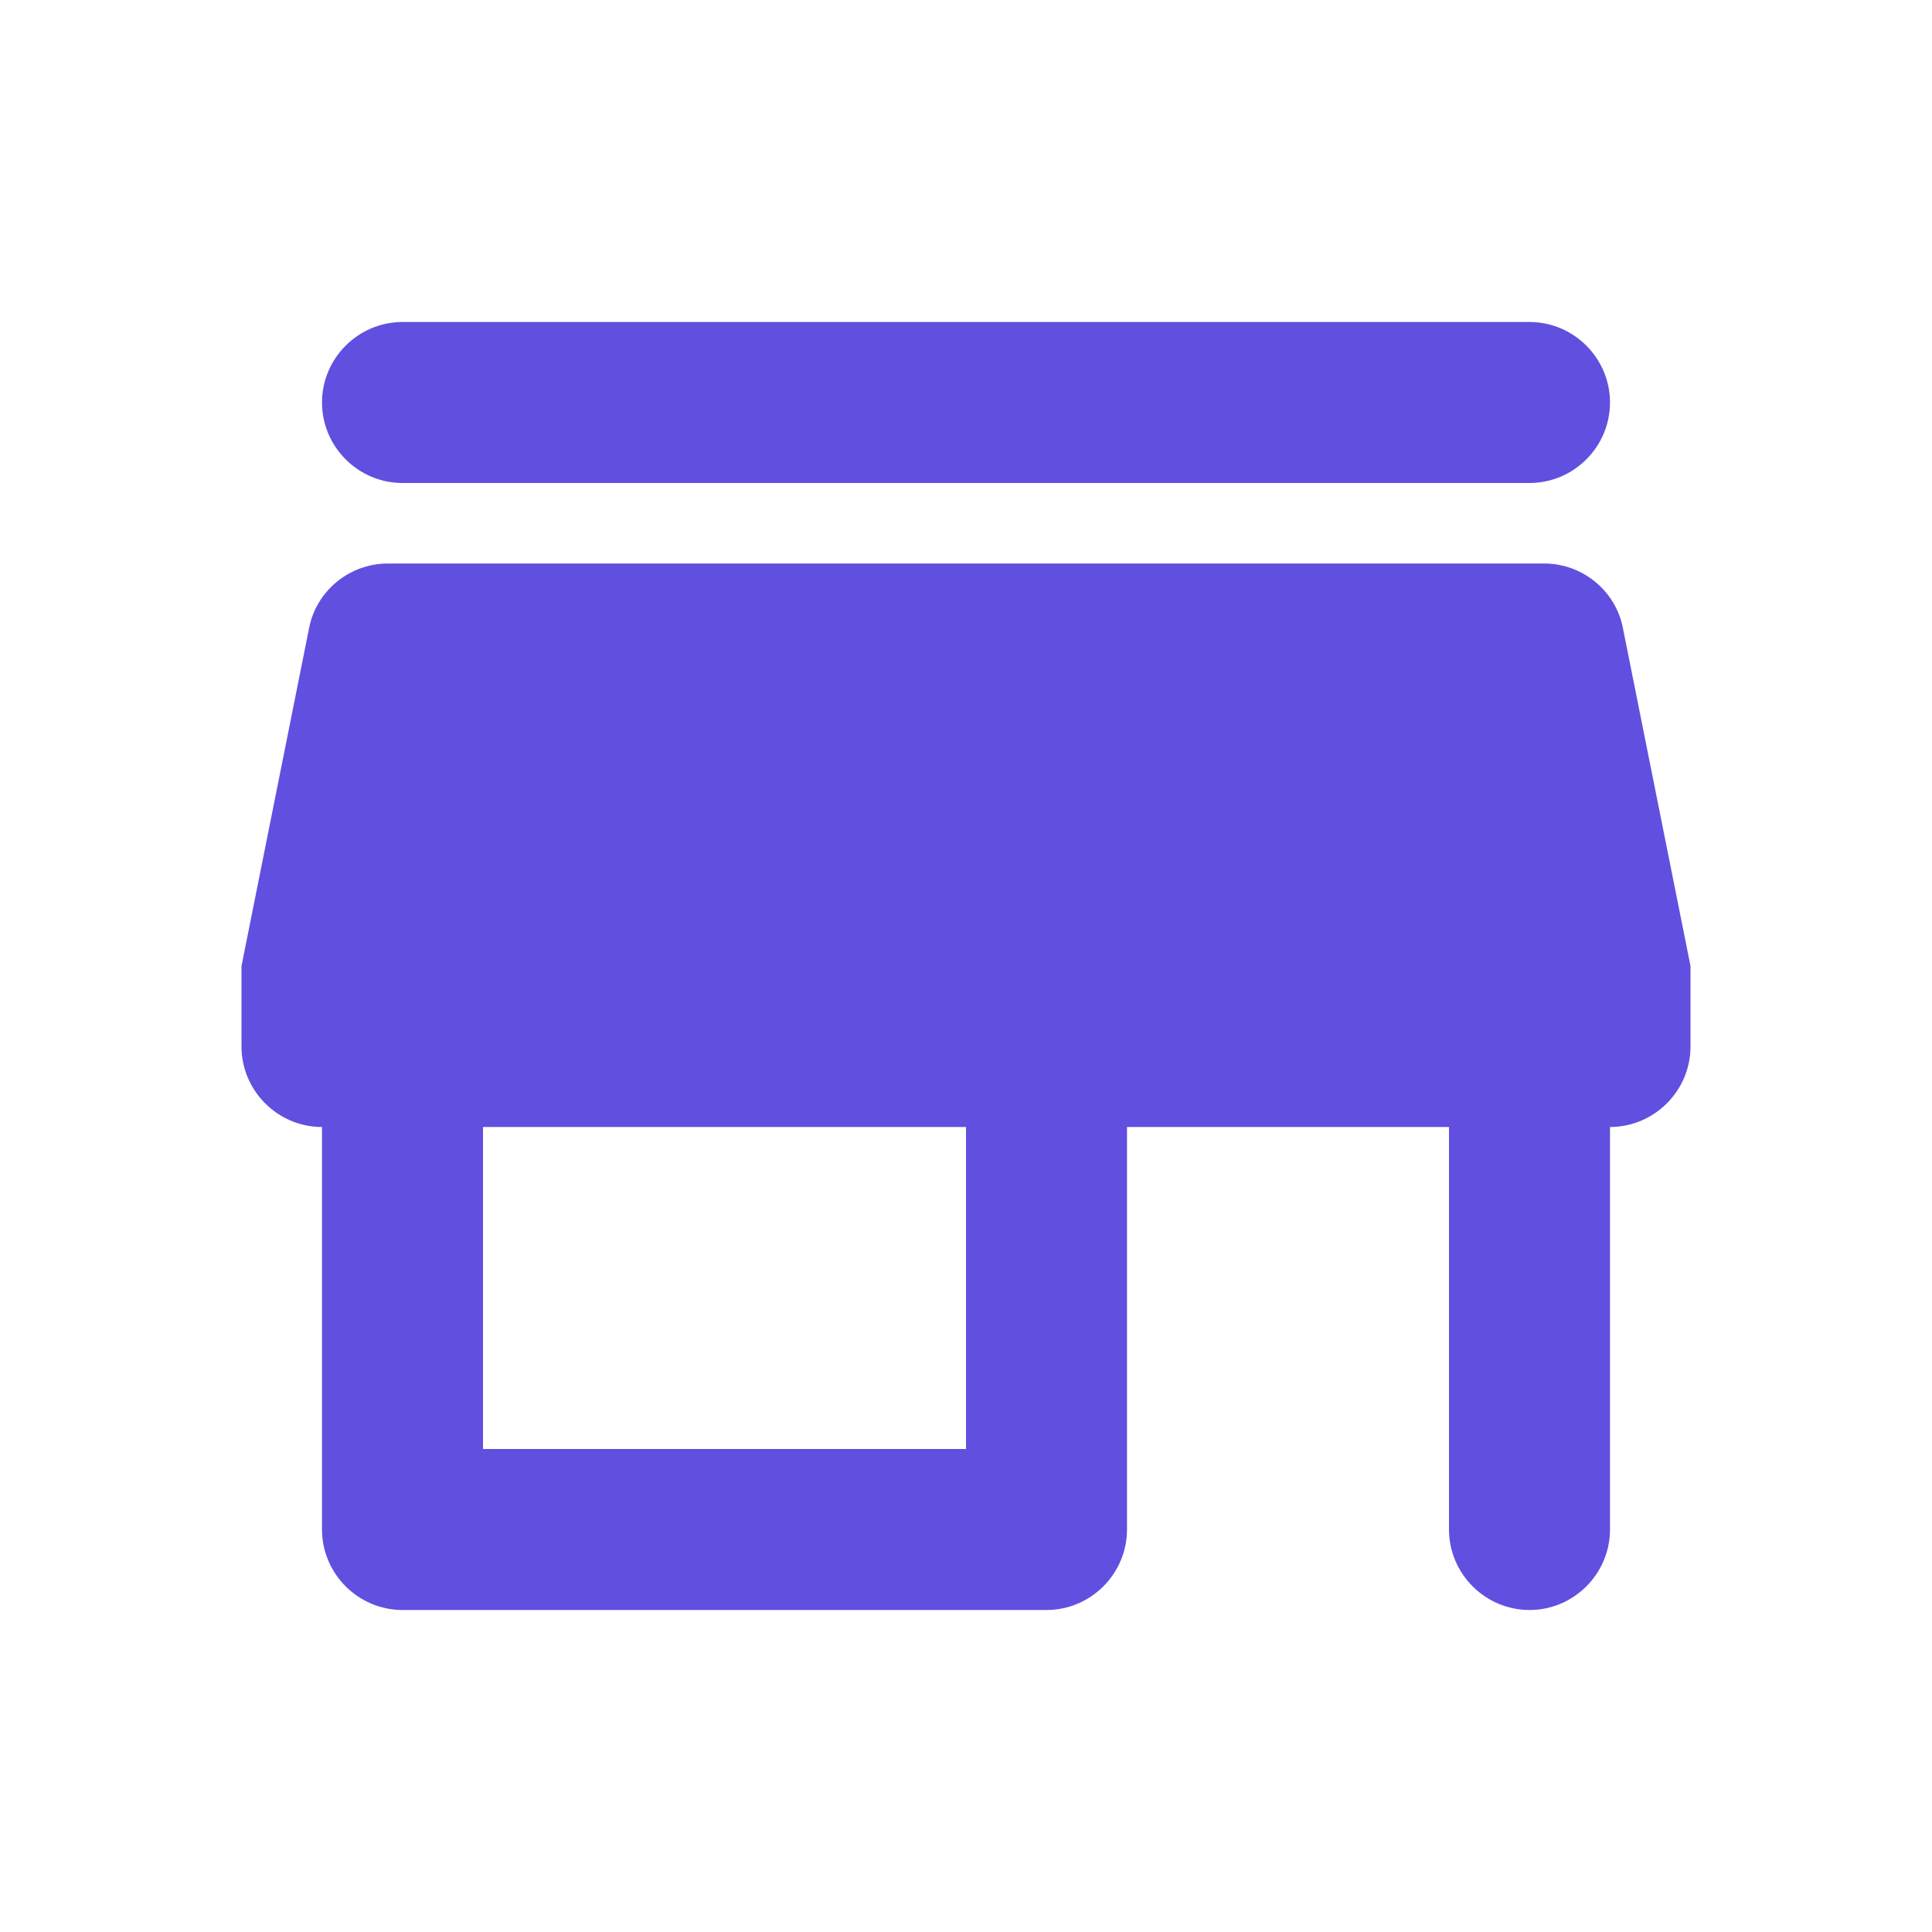
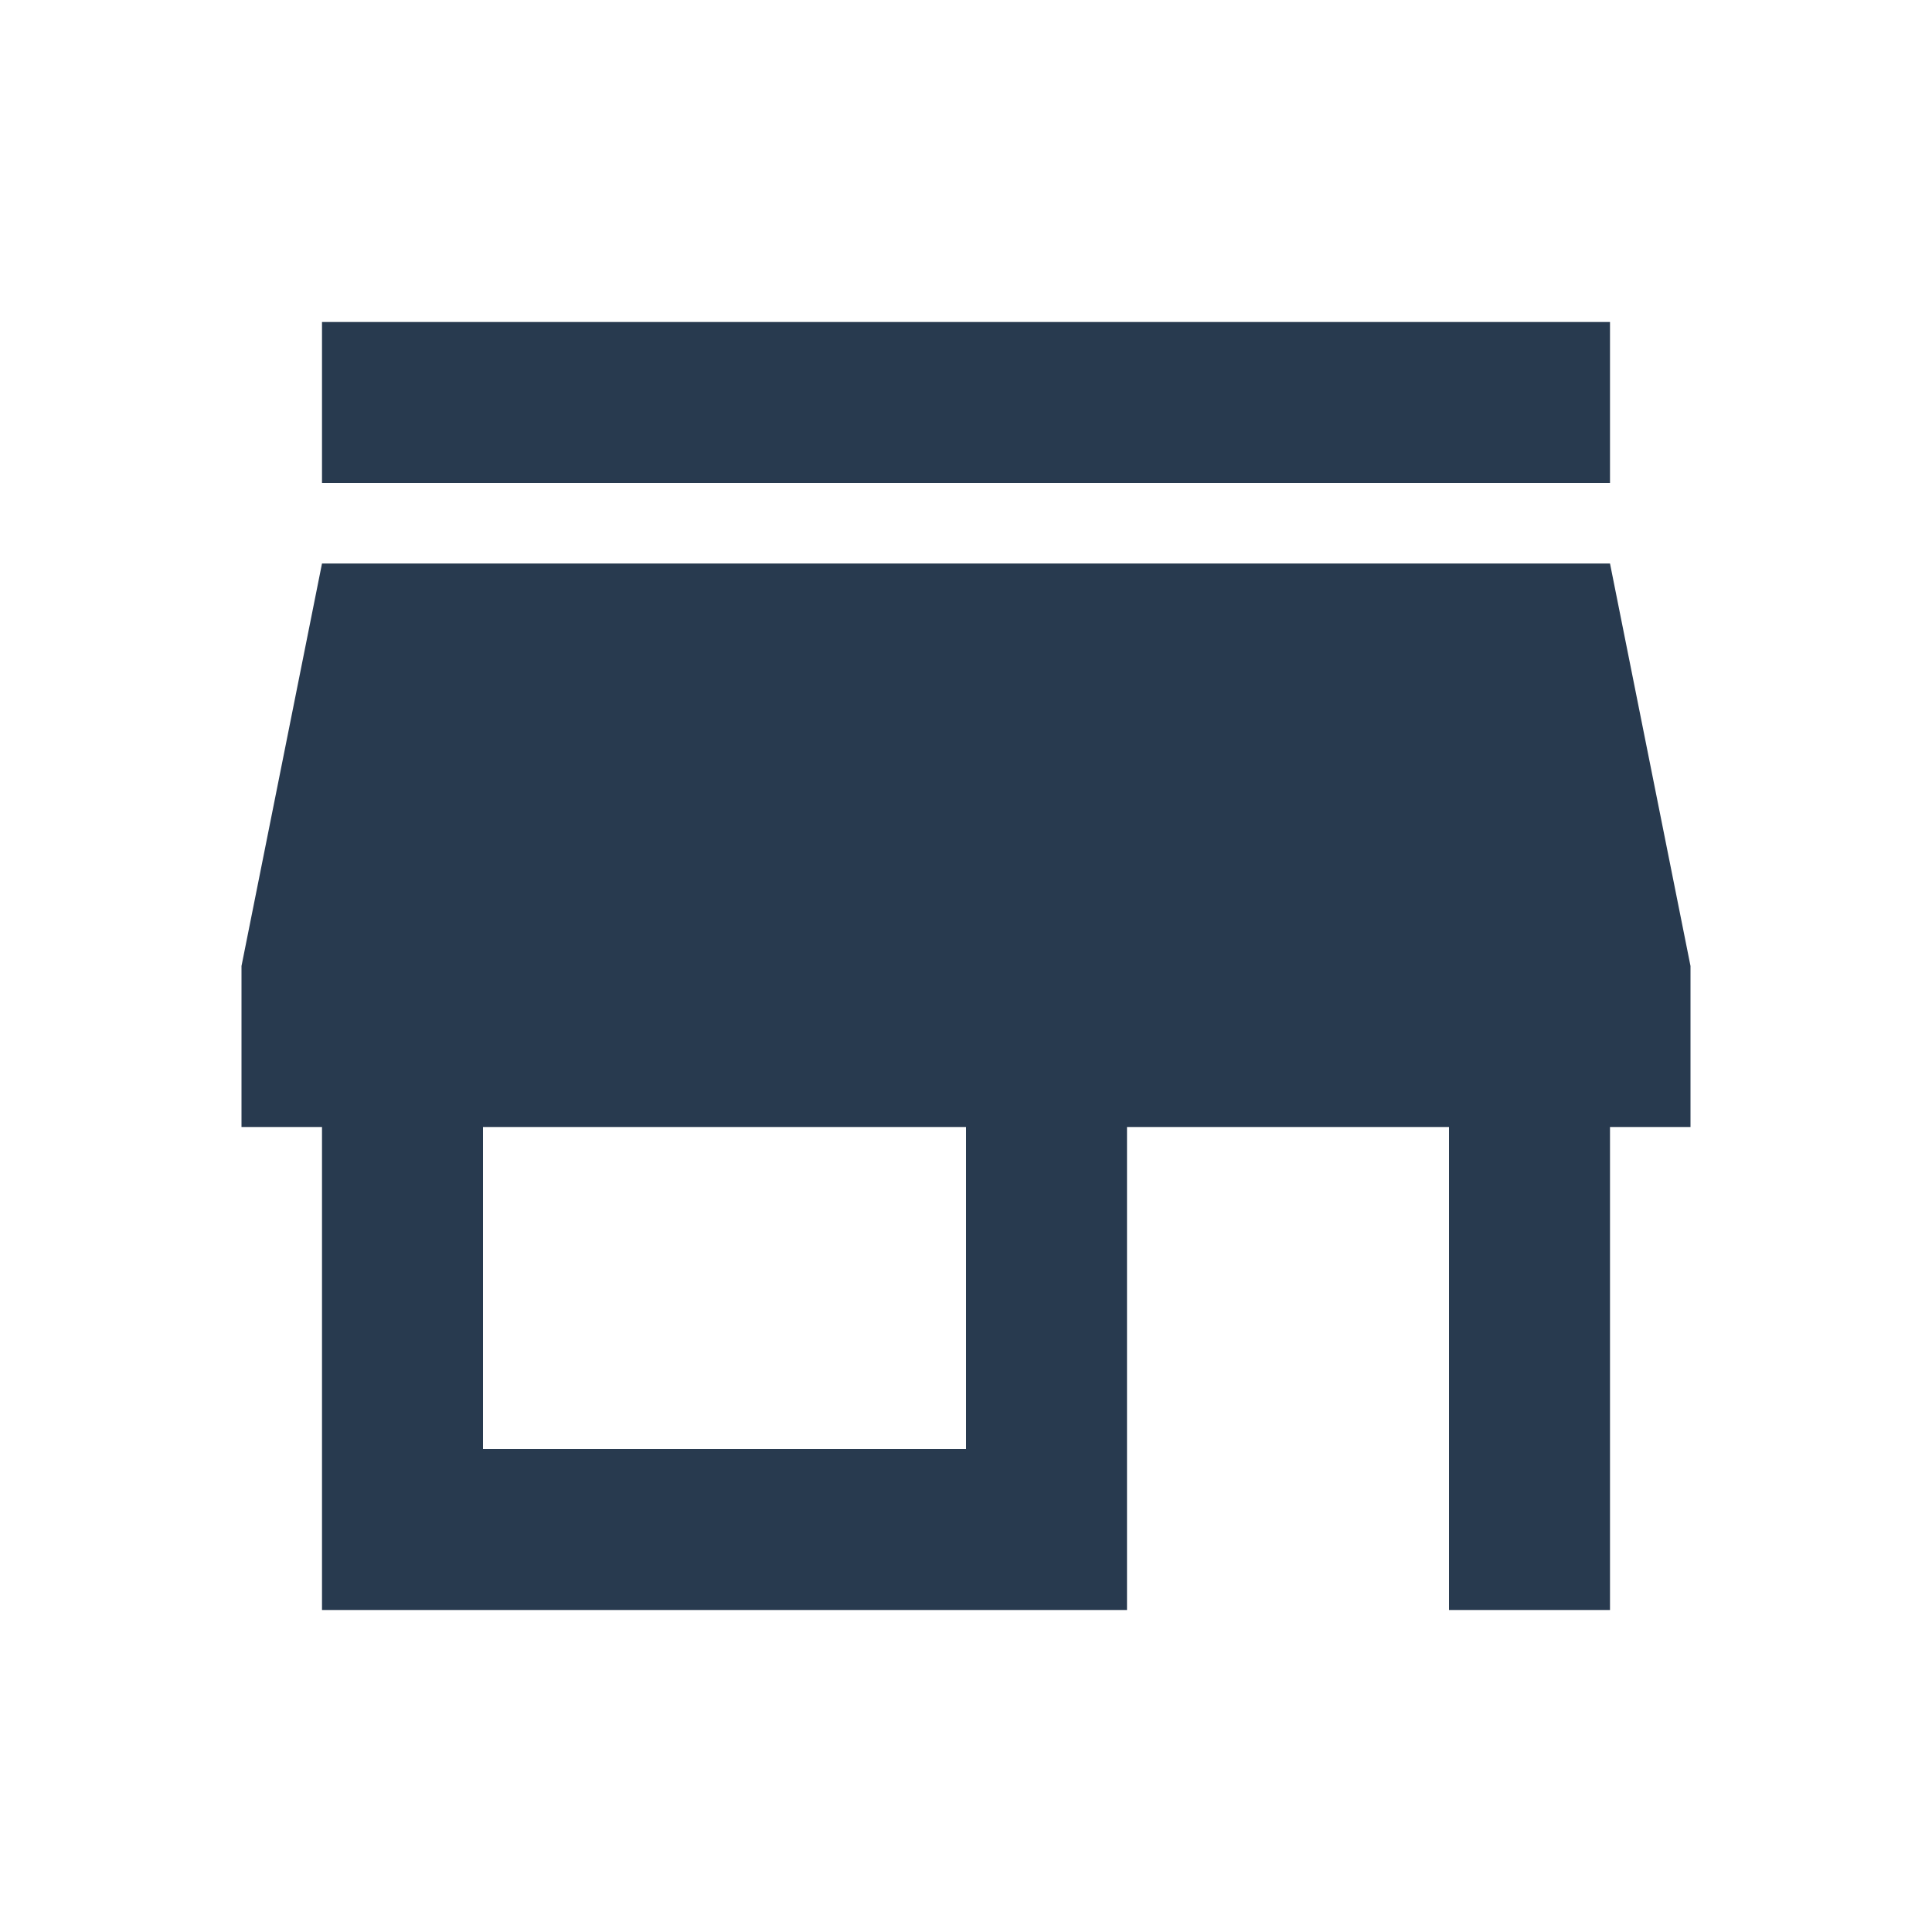
- <svg xmlns="http://www.w3.org/2000/svg" viewBox="0 0 24 24" id="store">
-   <path fill="none" d="M0 0h24v24H0V0z" />
-   <path d="M20.16 7.8c-.09-.46-.5-.8-.98-.8H4.82c-.48 0-.89.34-.98.8L3 12v1c0 .55.45 1 1 1v5c0 .55.45 1 1 1h8c.55 0 1-.45 1-1v-5h4v5c0 .55.45 1 1 1s1-.45 1-1v-5c.55 0 1-.45 1-1v-1l-.84-4.2zM12 18H6v-4h6v4zM5 6h14c.55 0 1-.45 1-1s-.45-1-1-1H5c-.55 0-1 .45-1 1s.45 1 1 1z" fill="#614fe0" class="color000000 svgShape" />
+ <svg xmlns="http://www.w3.org/2000/svg" viewBox="0 0 48 48" id="Store">
+   <path fill="none" d="M0 0h48v48H0z" />
+   <path d="M40 8H8v4h32V8zm2 20v-4l-2-10H8L6 24v4h2v12h20V28h8v12h4V28h2zm-18 8H12v-8h12v8z" fill="#283a4f" class="color000000 svgShape" />
</svg>
